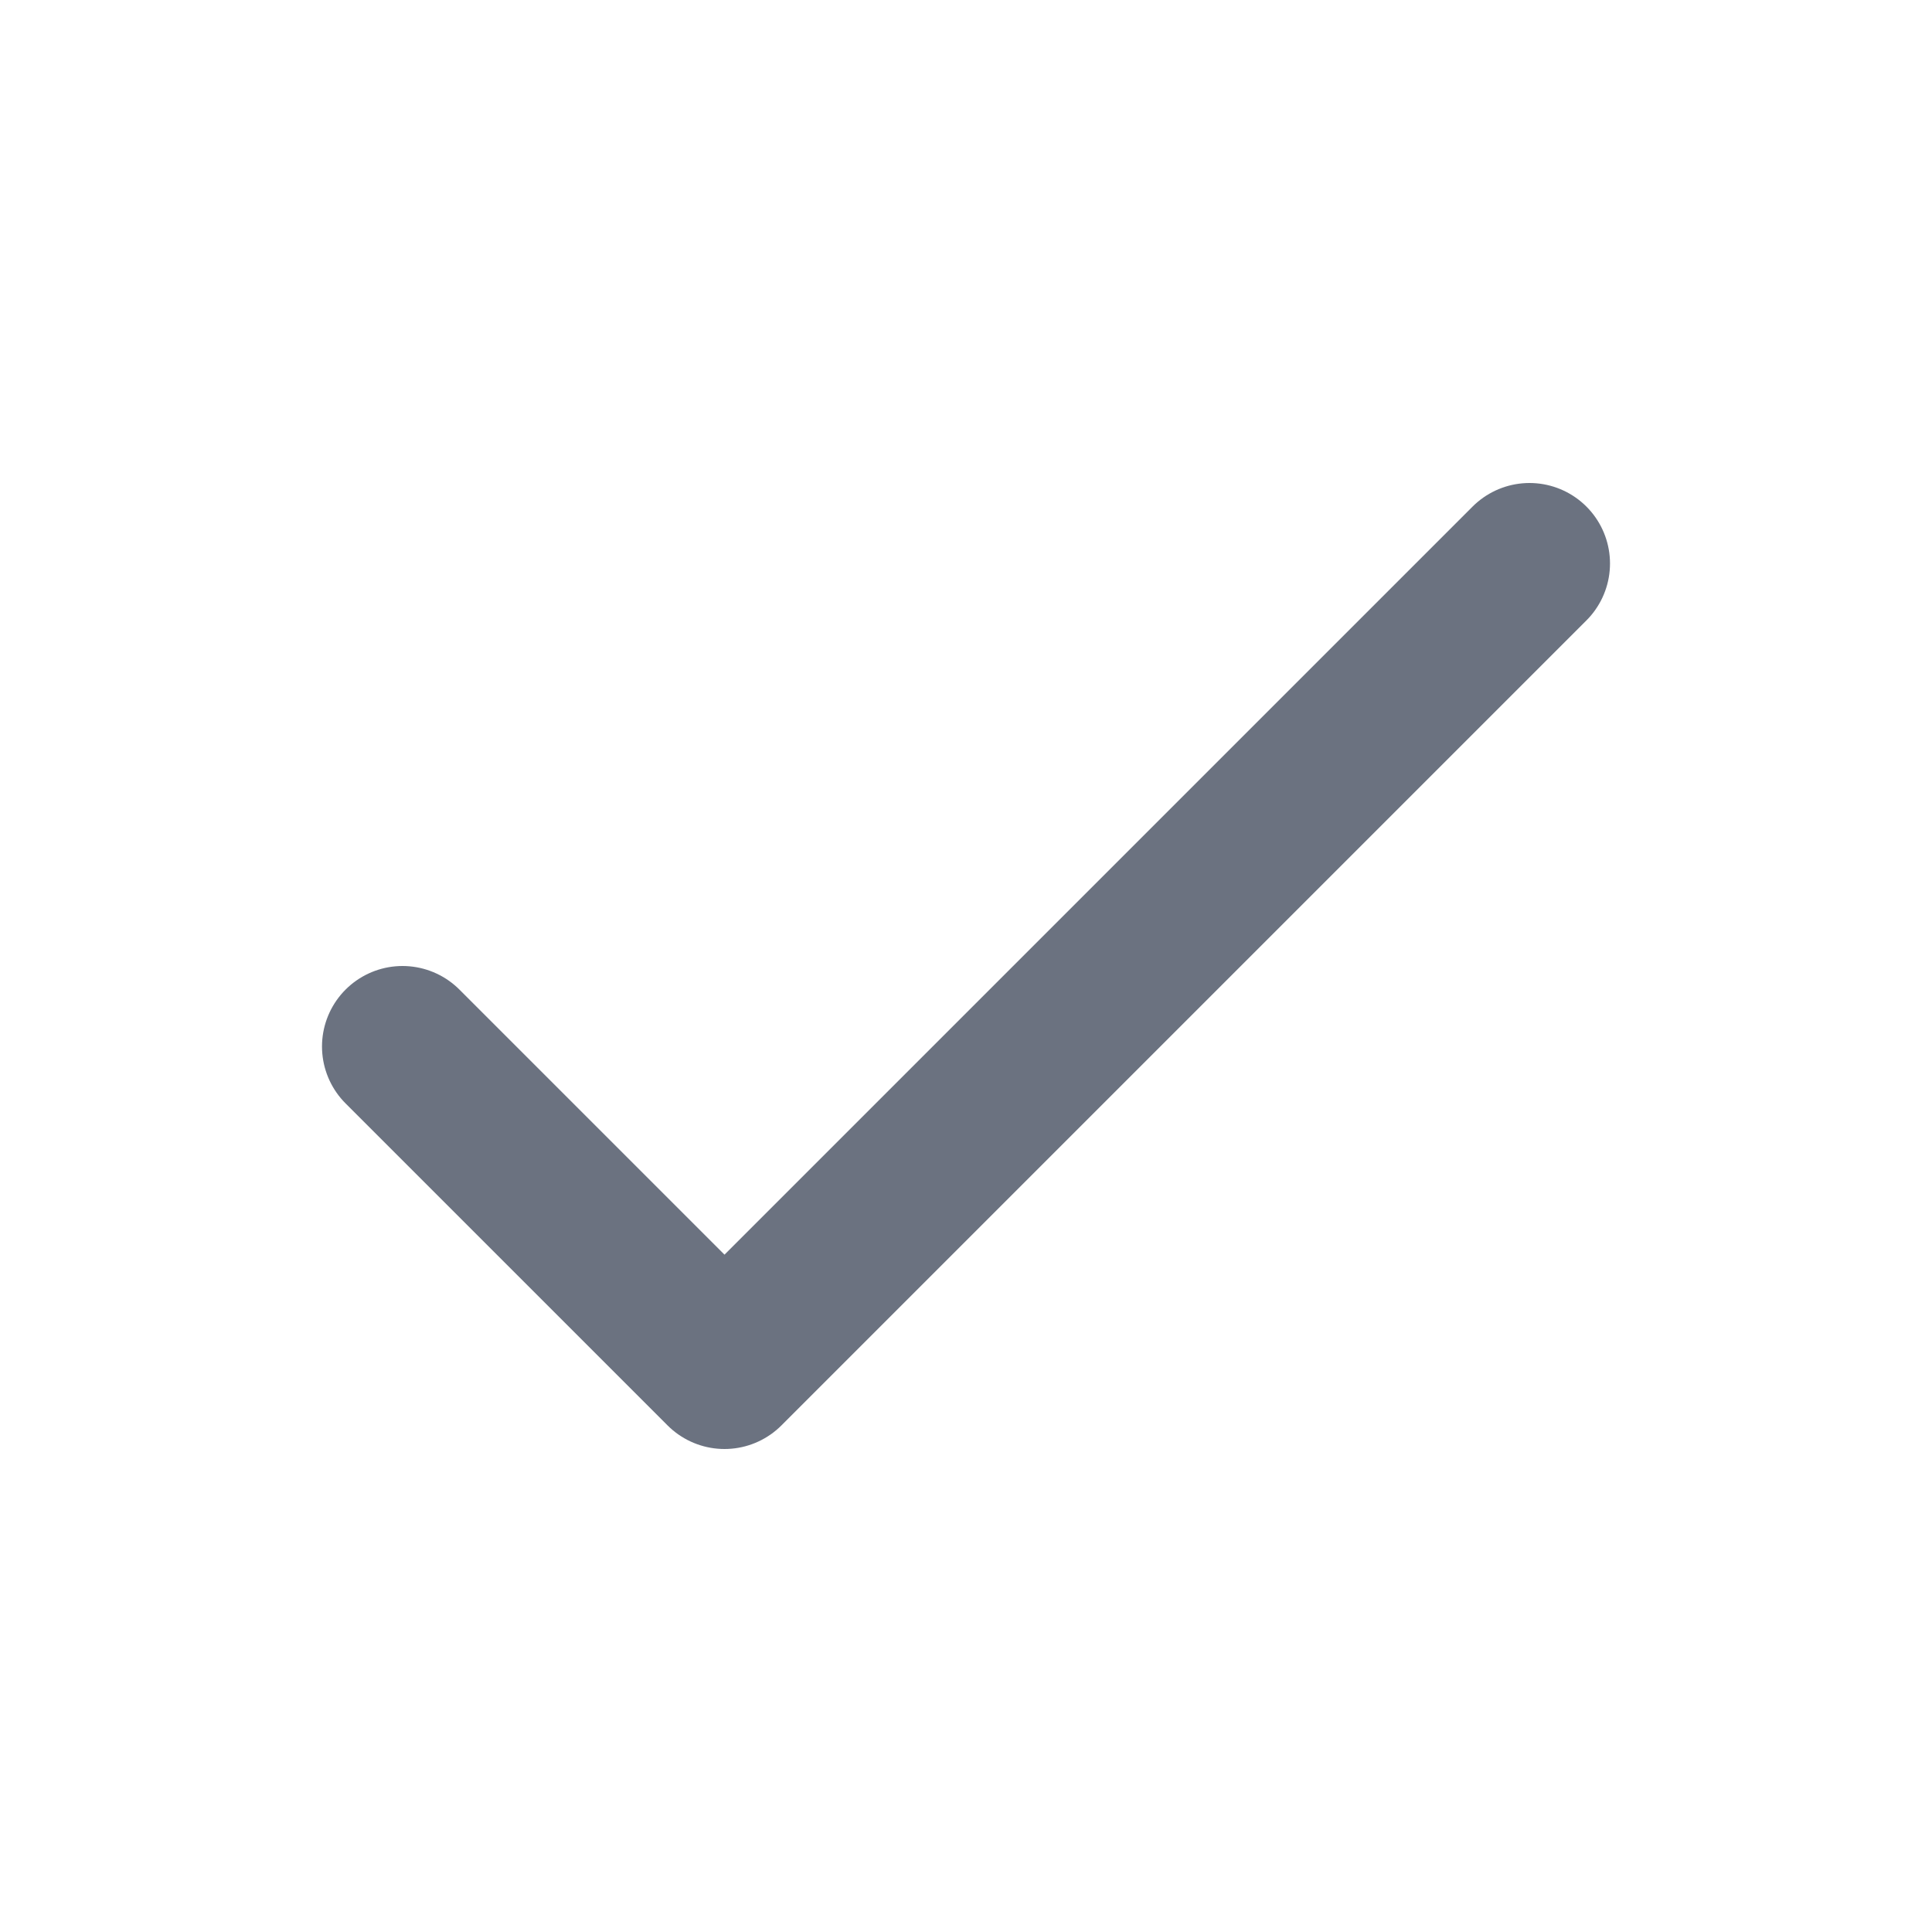
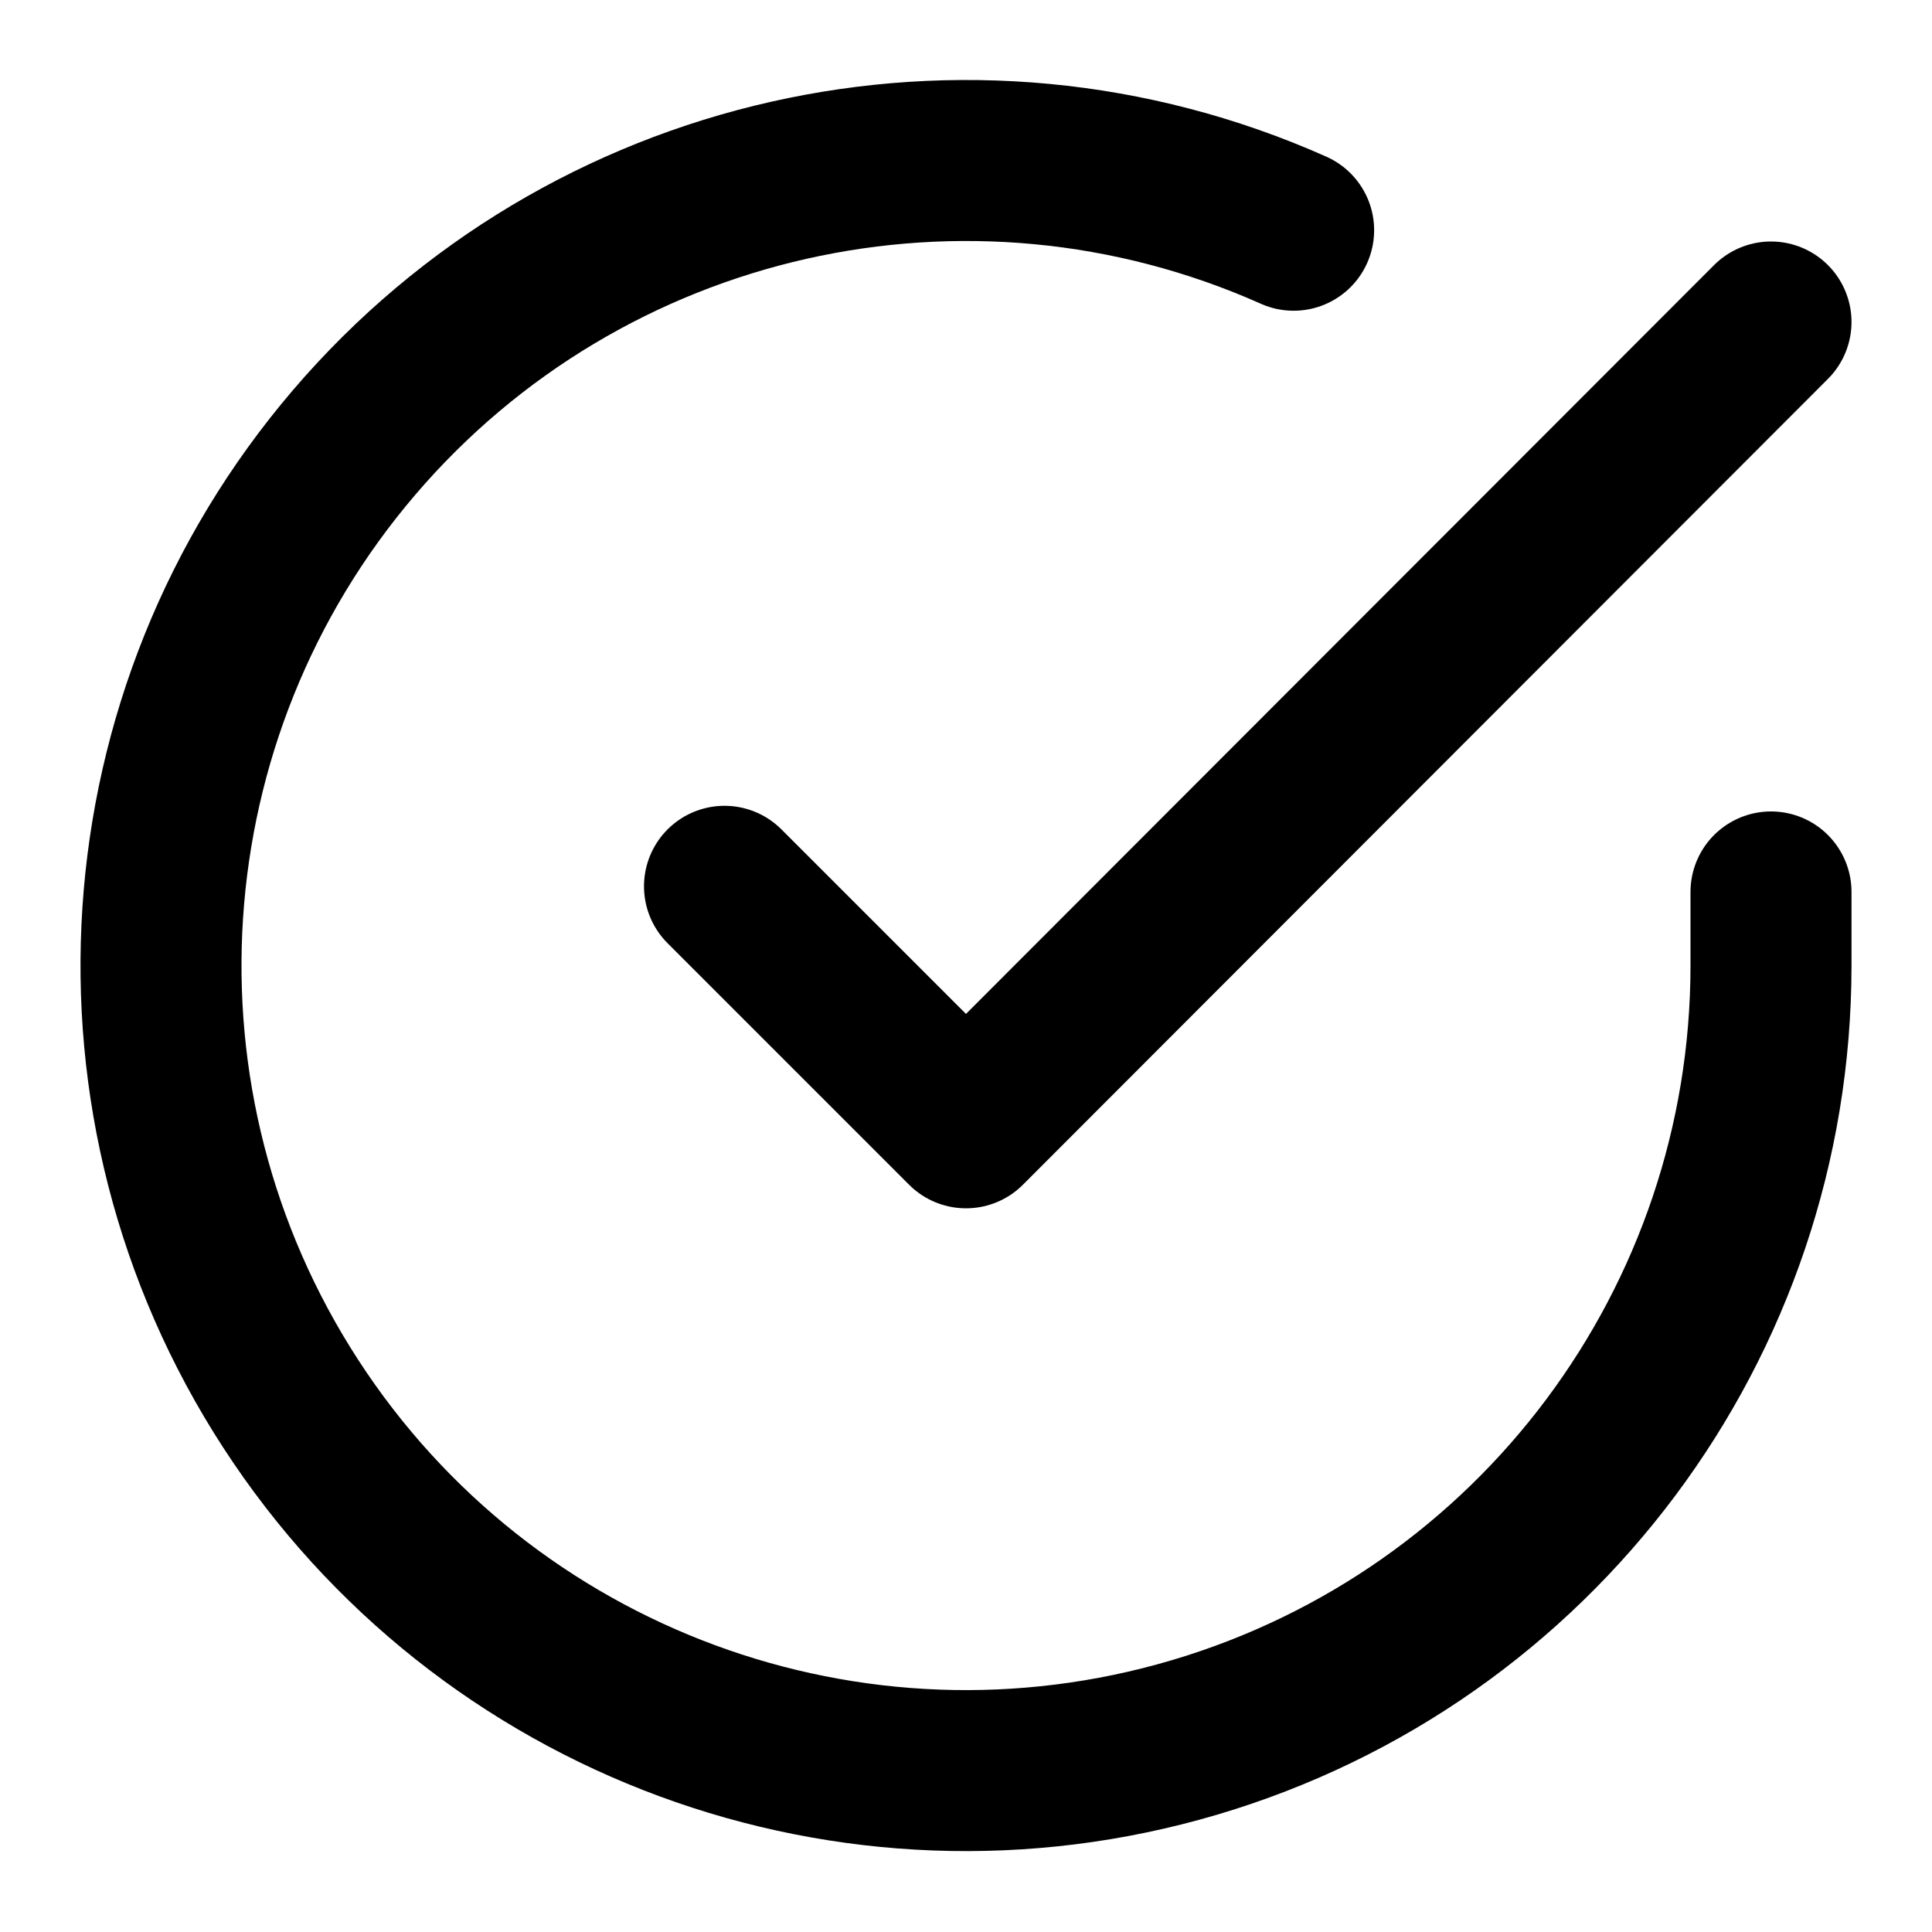
- <svg xmlns="http://www.w3.org/2000/svg" class="w-5 h-5 mr-3" fill="none" stroke="#6b7280" viewBox="0 0 24 24">
-   <path stroke-linecap="round" stroke-linejoin="round" stroke-width="2" d="M5 13l4 4L19 7" />
+ <svg xmlns="http://www.w3.org/2000/svg" viewBox="0 0 24 24" fill="none" stroke="currentColor" stroke-width="2" stroke-linecap="round" stroke-linejoin="round">
+   <path d="M22 11.08V12a10 10 0 1 1-5.93-9.14" />
+   <polyline points="22,4 12,14.01 9,11.01" />
</svg>
